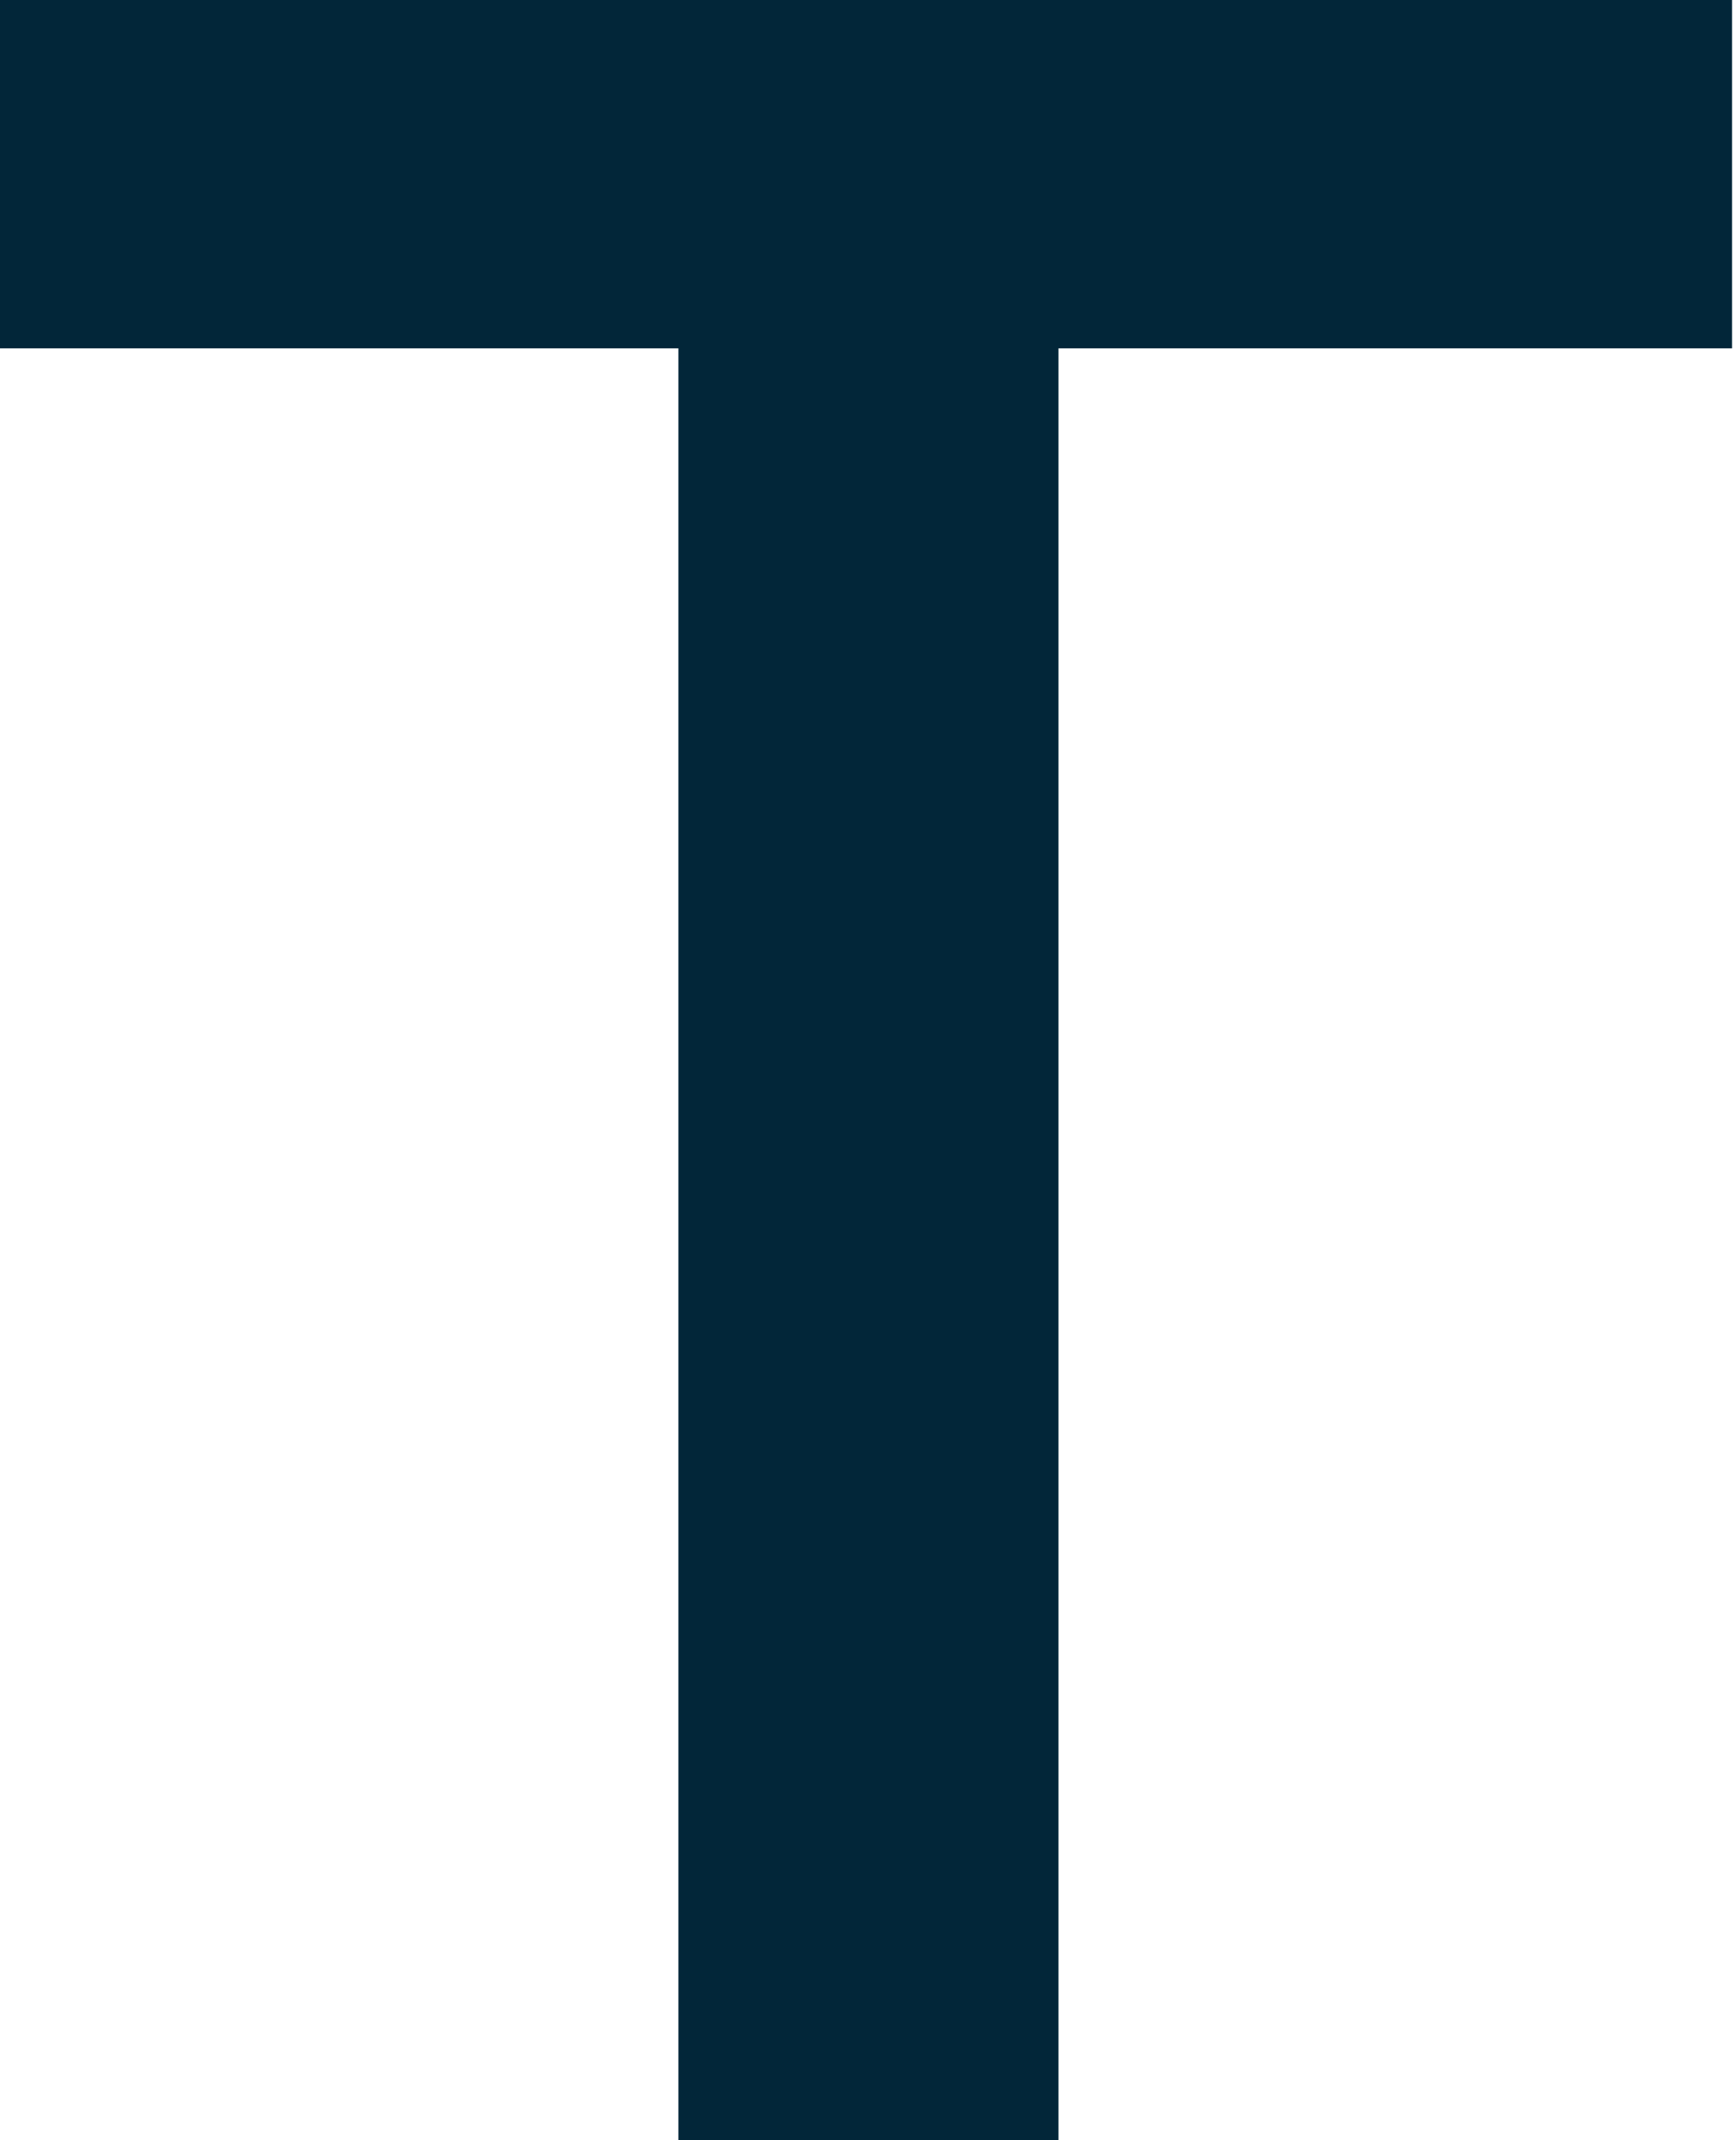
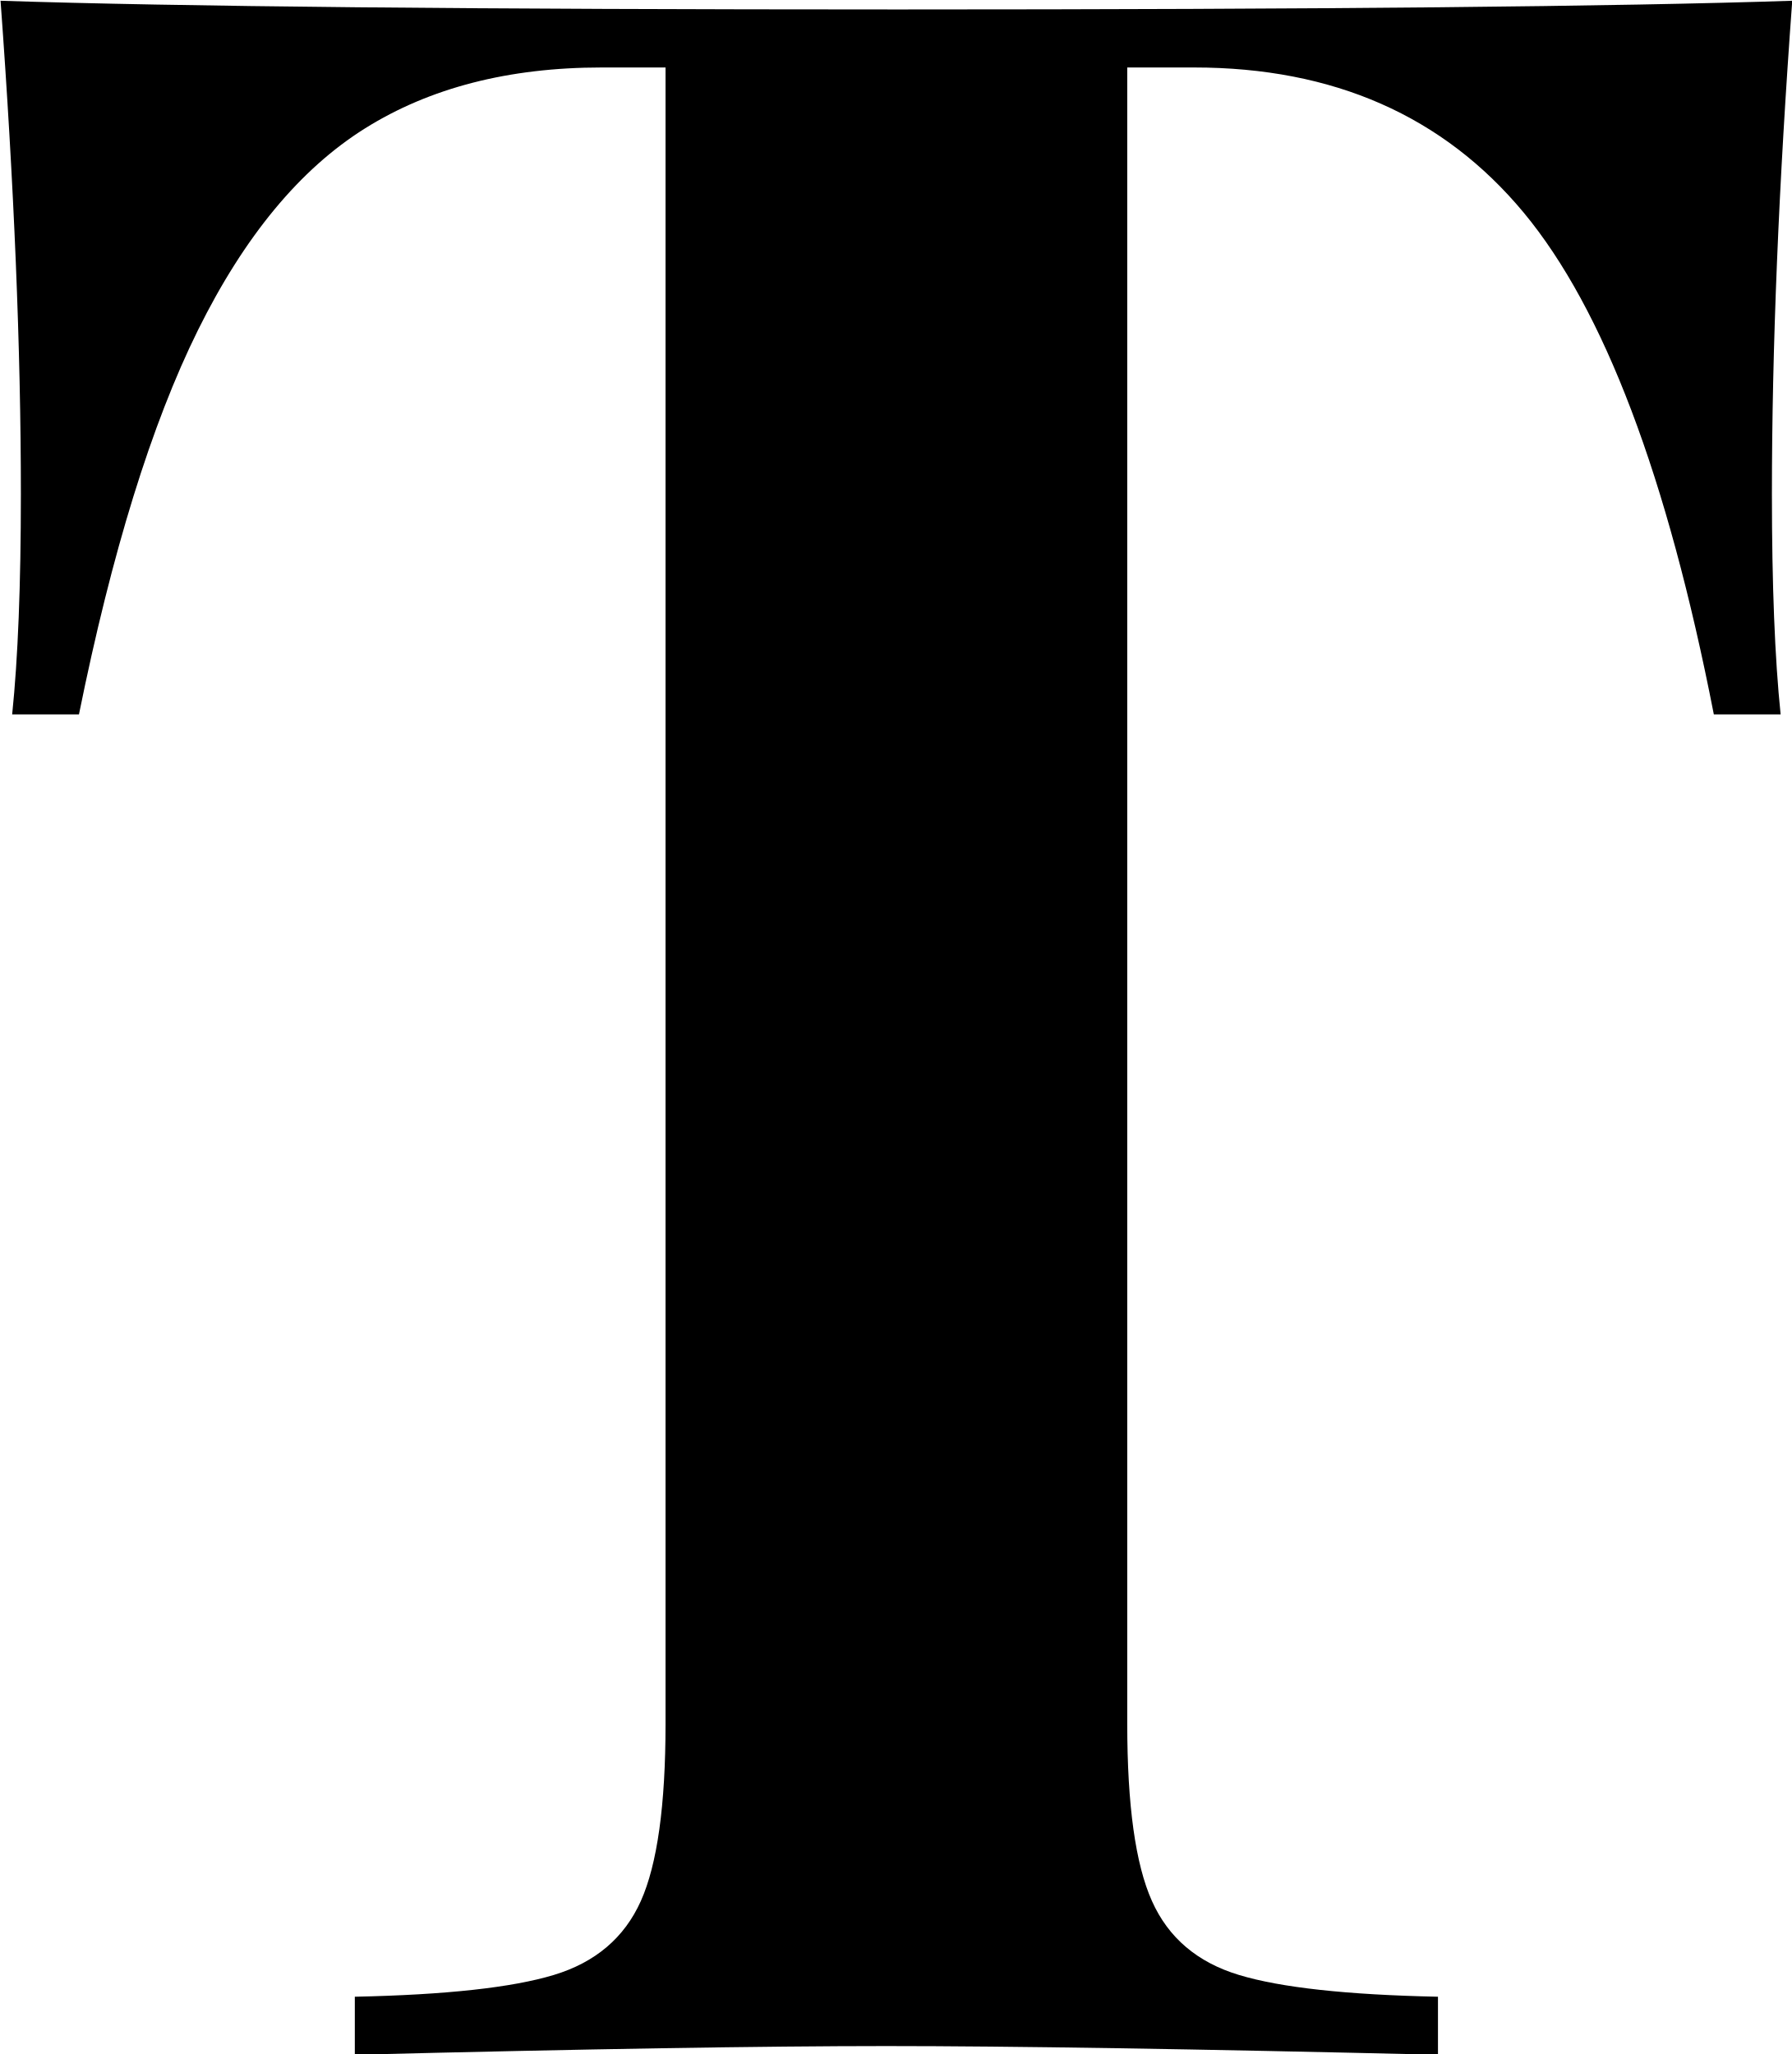
- <svg xmlns="http://www.w3.org/2000/svg" viewBox="0 0 18.04 22.24">
-   <defs>
-     <style>.cls-1{fill:#022639;fill-rule:evenodd;}</style>
-   </defs>
-   <g id="Layer_2" data-name="Layer 2">
-     <g id="Layer_1-2" data-name="Layer 1">
-       <path class="cls-1" d="M11,3.62h7V0H0V3.62H7.05V22.24H11V3.62Z" />
-     </g>
-   </g>
+ <svg xmlns="http://www.w3.org/2000/svg">
+   <path fill-rule="evenodd" d="M895.384,0.377 C808.339,3.276 659.389,4.725 448.555,4.725 C237.698,4.725 88.271,3.276 0.274,0.377 C7.029,92.191 10.430,174.311 10.430,246.783 C10.430,292.214 8.979,328.926 6.077,356.941 L39.444,356.941 C55.879,275.772 75.713,211.770 98.925,164.889 C122.137,118.032 149.928,84.445 182.343,64.153 C214.735,43.861 254.155,33.714 300.579,33.714 L332.495,33.714 L332.495,861.349 C332.495,901.934 328.369,931.421 320.164,949.766 C311.935,968.133 297.428,980.453 276.641,986.727 C255.832,993.023 222.714,996.646 177.265,997.597 L177.265,1026.586 C293.325,1023.688 381.820,1022.238 442.752,1022.238 C504.635,1022.238 596.531,1023.688 718.393,1026.586 L718.393,997.597 C672.921,996.646 639.804,993.023 619.017,986.727 C598.208,980.453 583.701,968.133 575.495,949.766 C567.266,931.421 563.163,901.934 563.163,861.349 L563.163,33.714 L596.531,33.714 C666.166,33.714 721.045,57.879 761.190,106.187 C801.312,154.517 833.002,238.087 856.214,356.941 L889.581,356.941 C886.680,328.926 885.229,292.214 885.229,246.783 C885.229,174.311 888.606,92.191 895.384,0.377 L895.384,0.377 Z" />
</svg>
